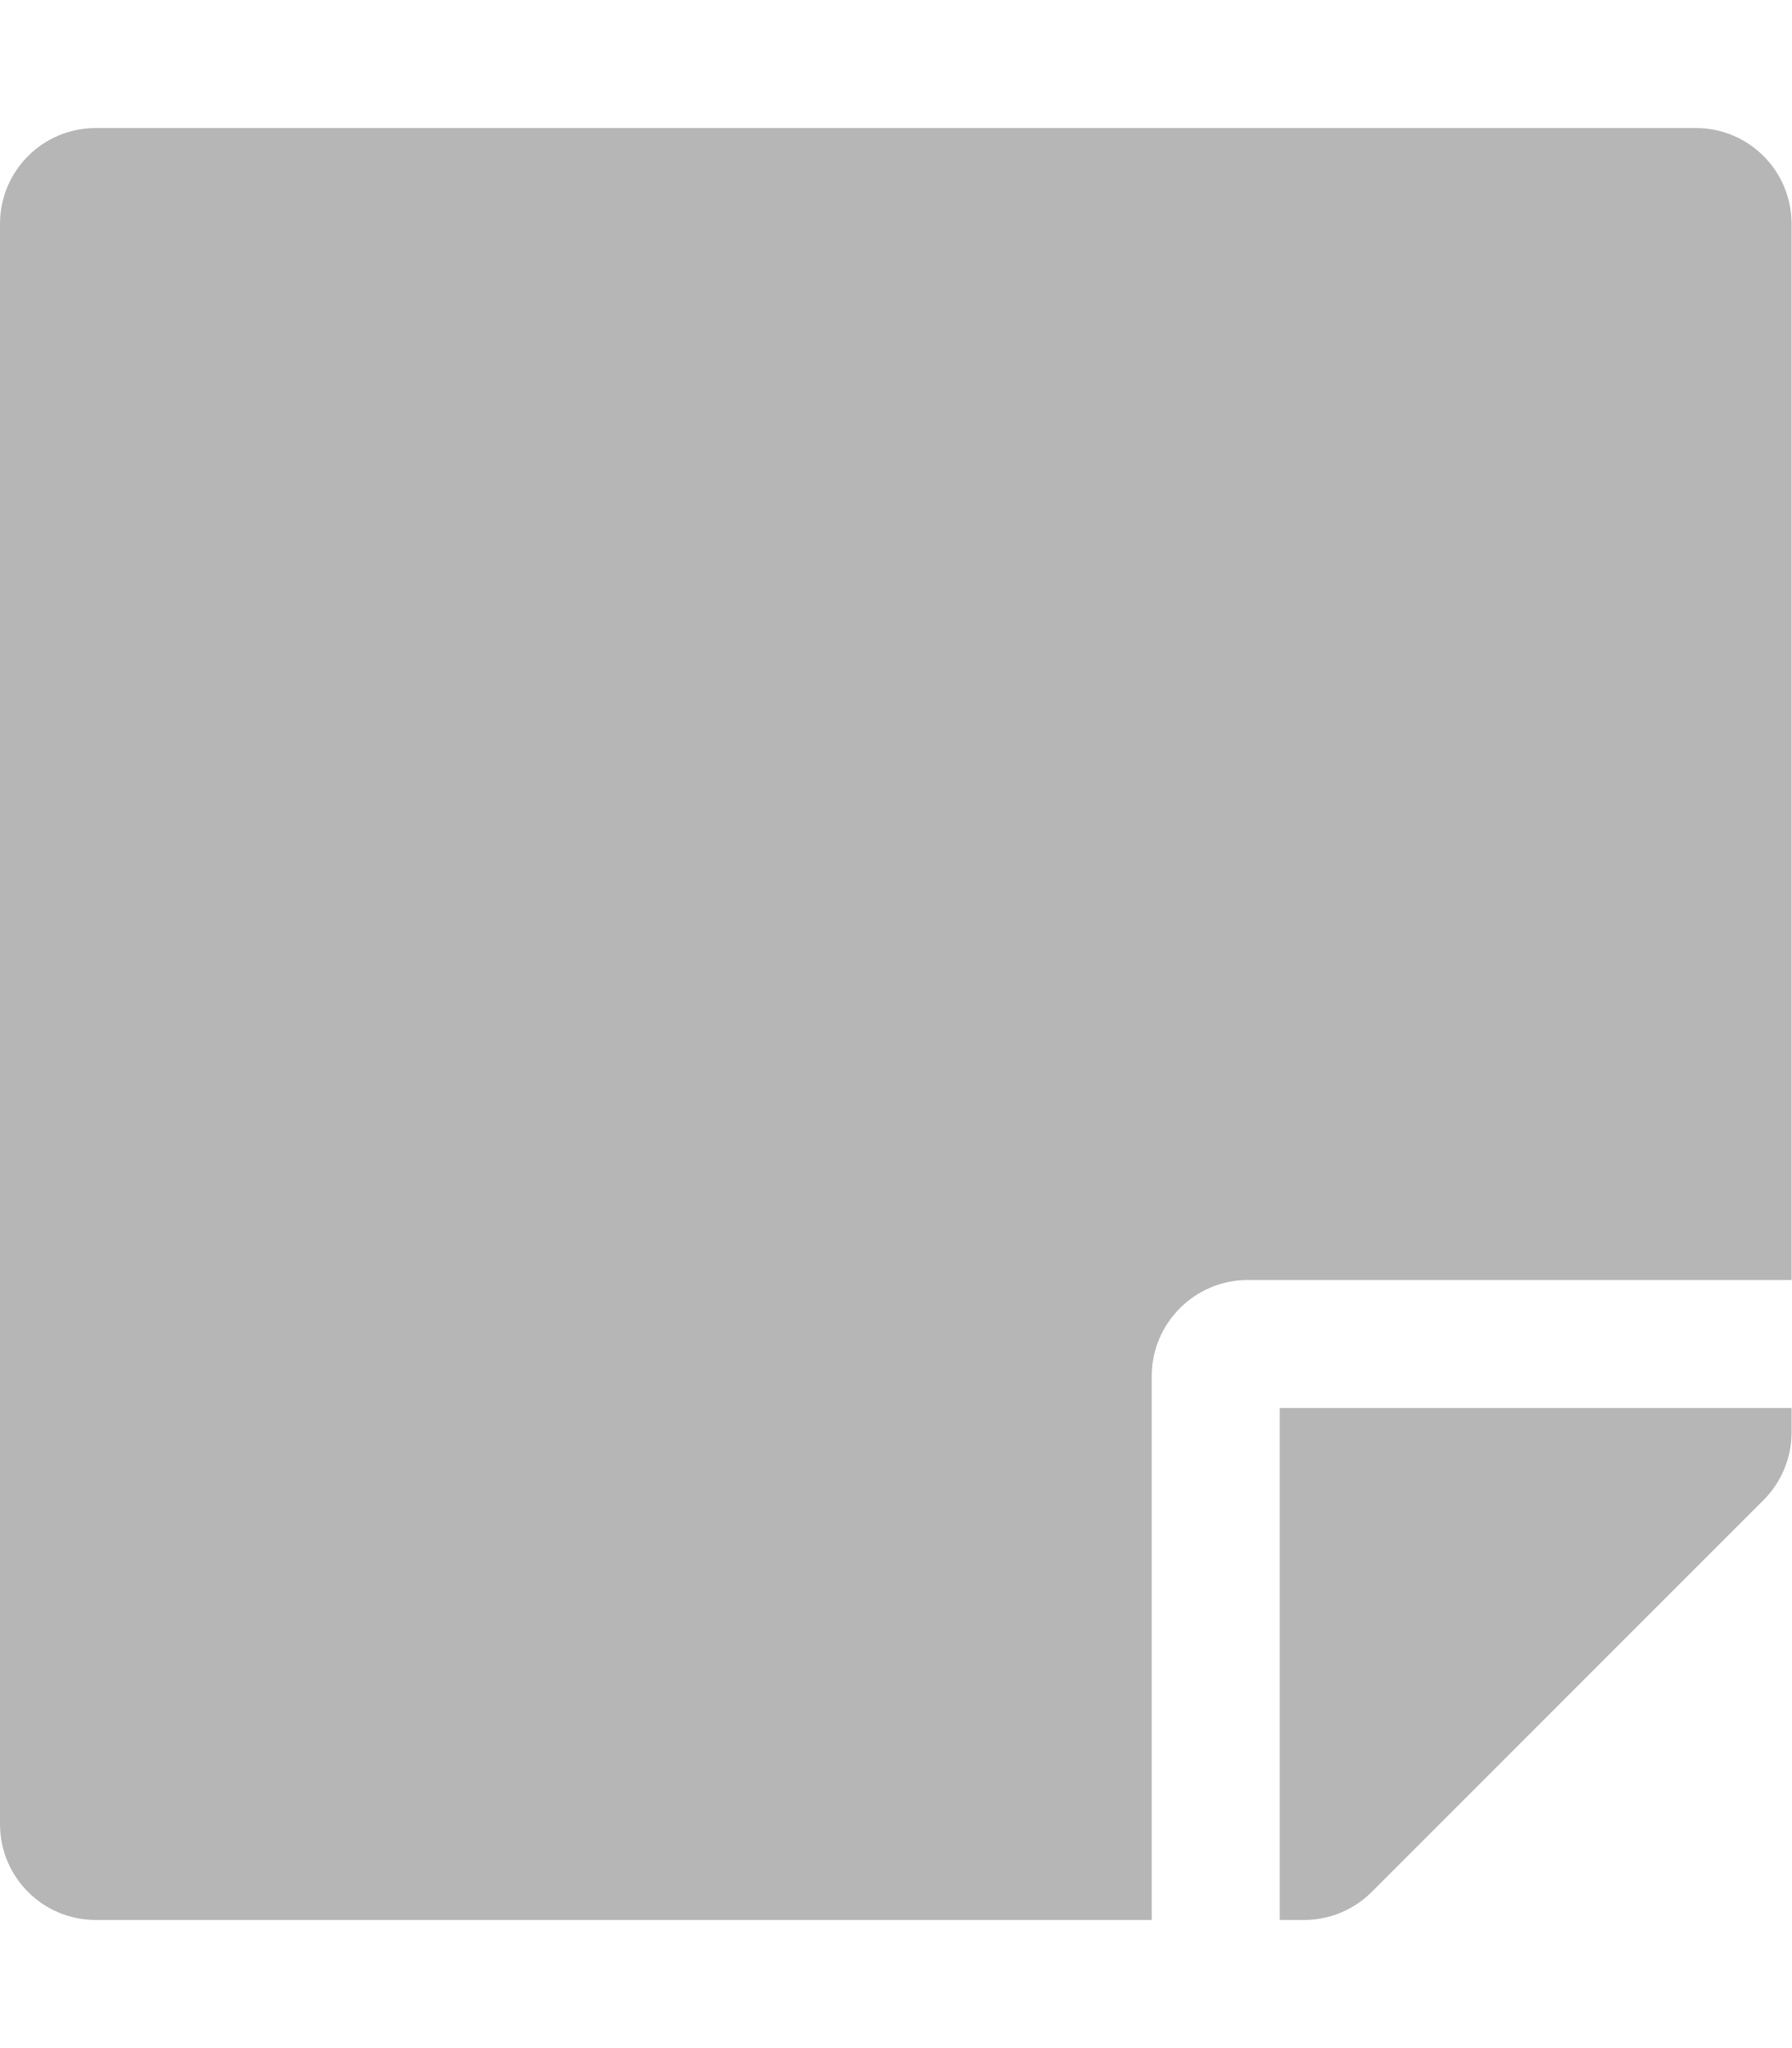
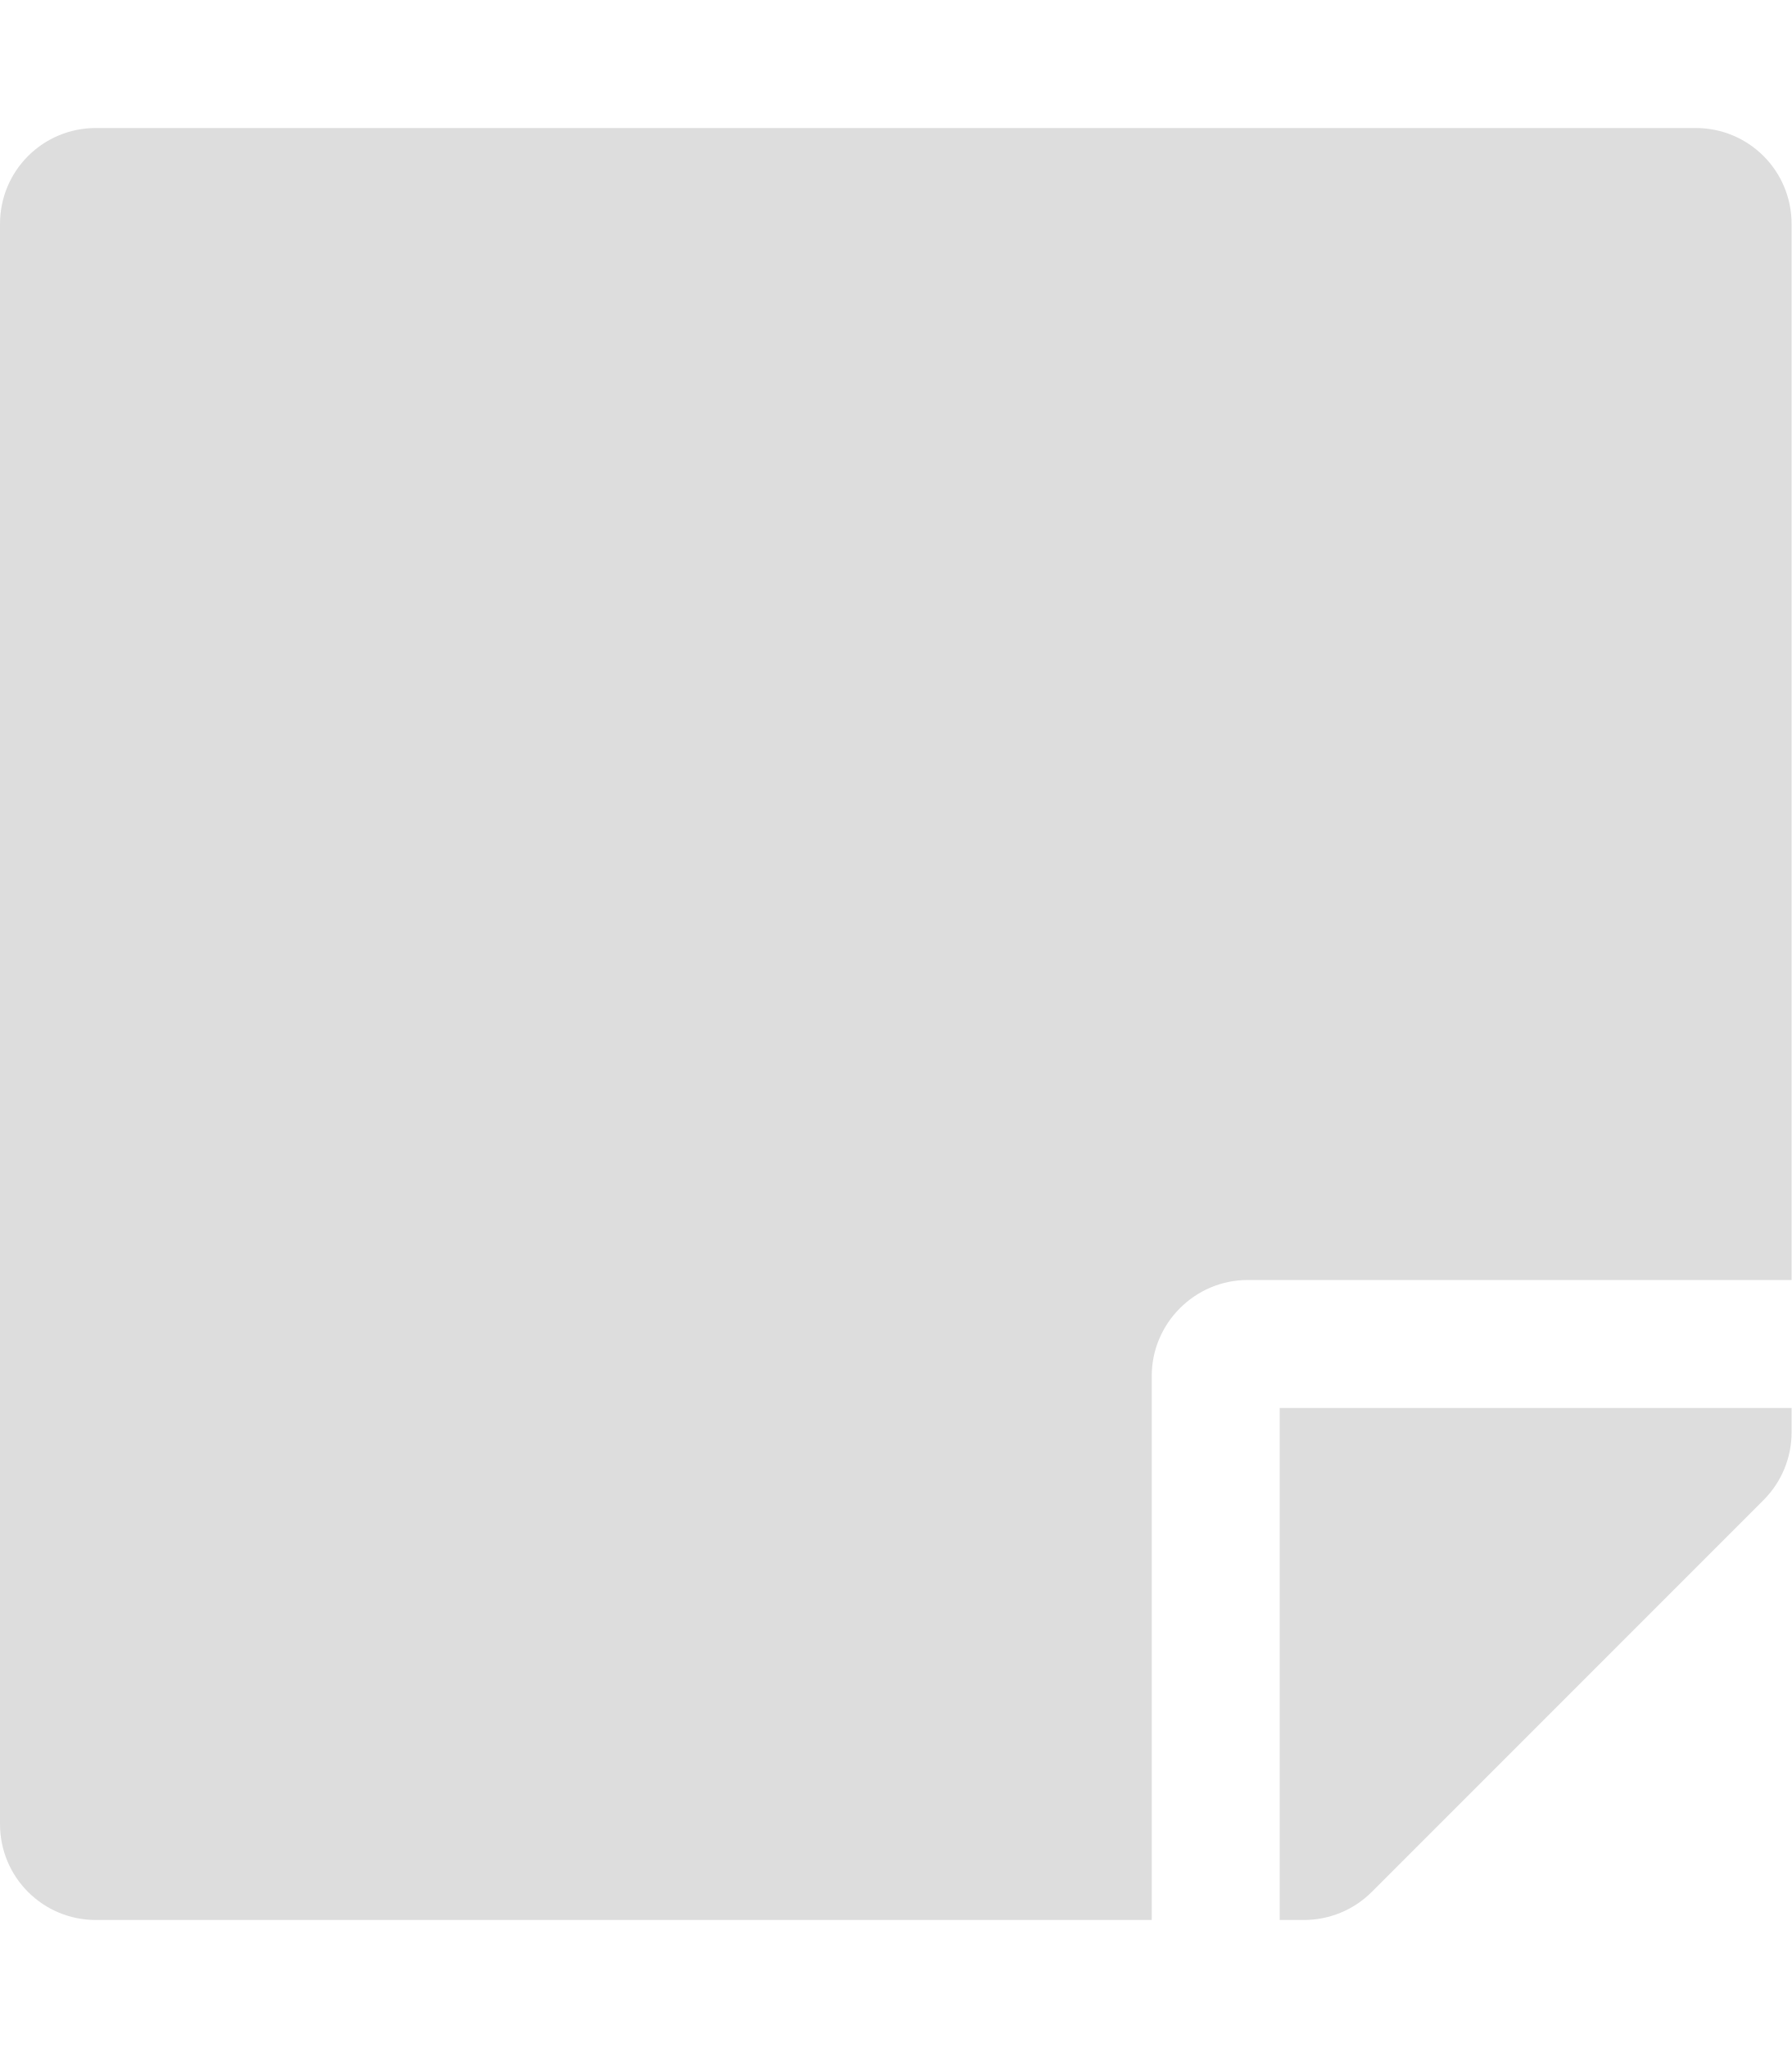
<svg xmlns="http://www.w3.org/2000/svg" aria-hidden="true" focusable="false" data-prefix="fas" data-icon="sticky-note" role="img" width="448" height="512">
  <rect id="backgroundrect" width="100%" height="100%" x="0" y="0" fill="none" stroke="none" />
  <g class="currentLayer" style="">
-     <path fill="#b6b6b6" d="M312 320h136V56c0-13.3-10.7-24-24-24H24C10.7 32 0 42.7 0 56v400c0 13.3 10.7 24 24 24h264V344c0-13.2 10.8-24 24-24zm129 55l-98 98c-4.5 4.5-10.6 7-17 7h-6V352h128v6.1c0 6.3-2.5 12.4-7 16.9z" id="svg_1" class="selected" fill-opacity="1" />
+     <path fill="#dddddd" d="M312 320h136V56c0-13.3-10.7-24-24-24H24C10.7 32 0 42.7 0 56v400c0 13.3 10.7 24 24 24h264V344c0-13.2 10.8-24 24-24zm129 55l-98 98c-4.5 4.5-10.6 7-17 7h-6V352h128v6.1c0 6.3-2.5 12.4-7 16.9z" id="svg_1" class="selected" fill-opacity="1" />
  </g>
</svg>
